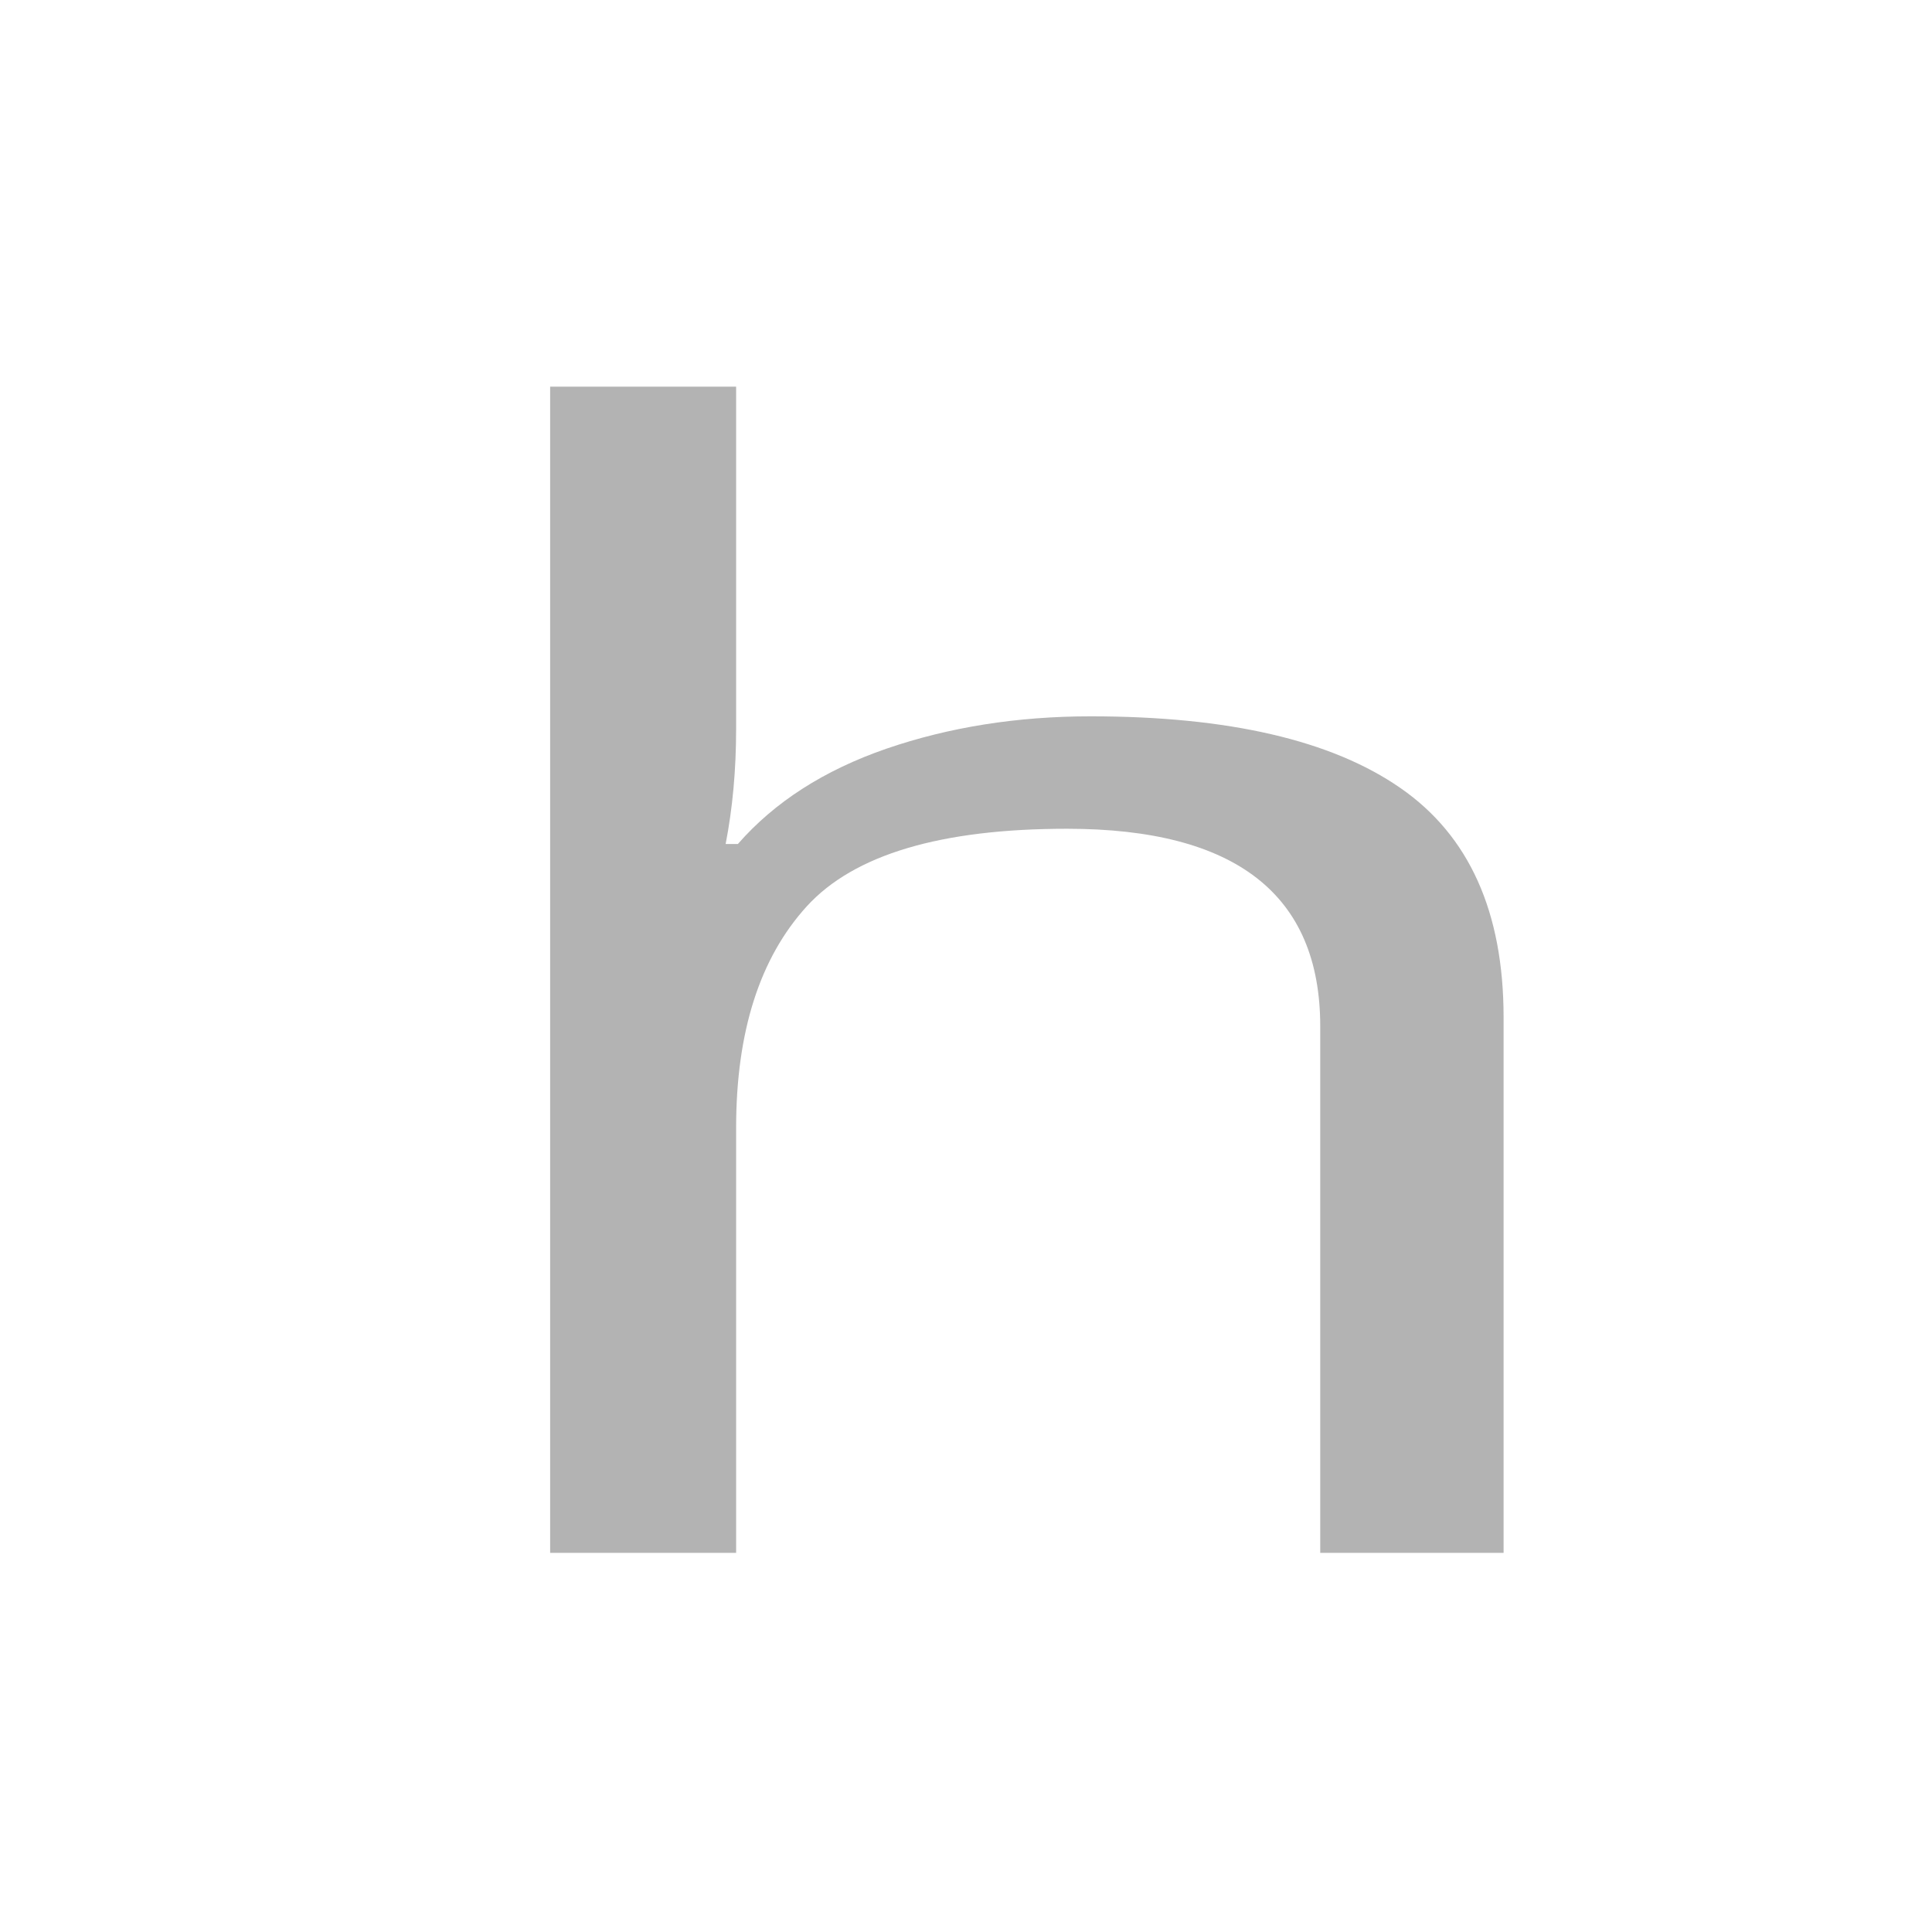
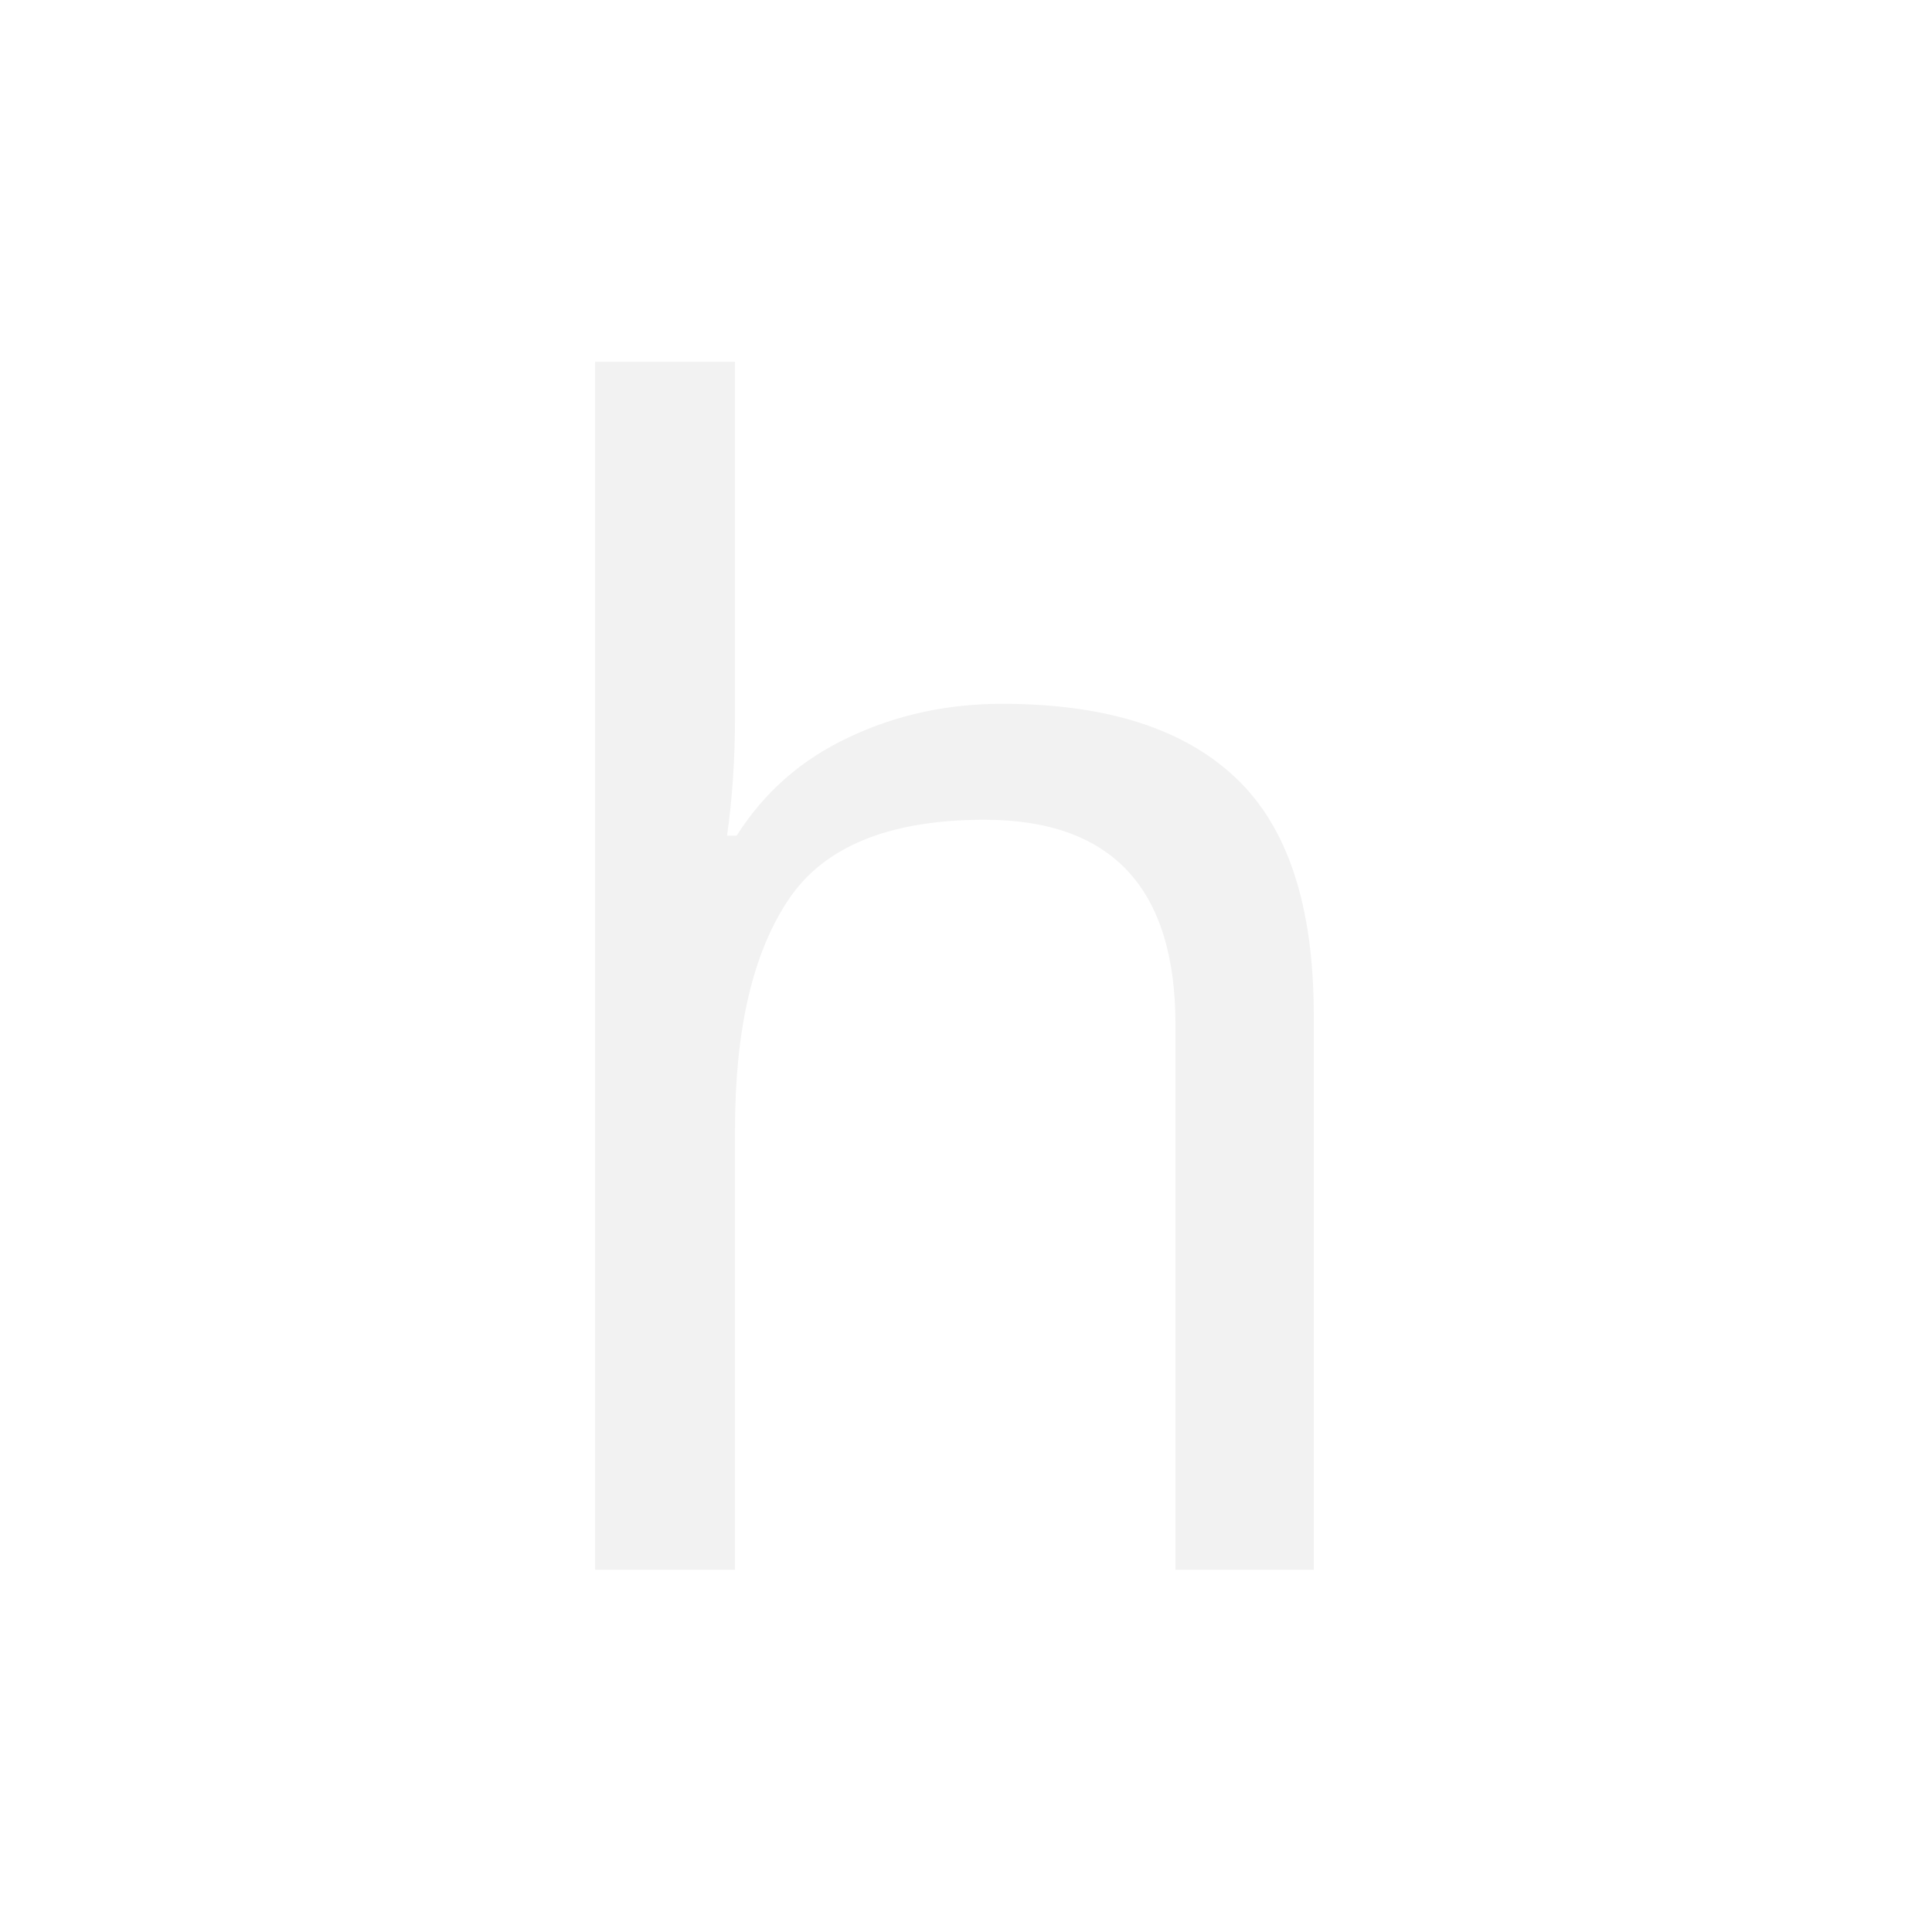
<svg xmlns="http://www.w3.org/2000/svg" width="16" height="16" viewBox="0 0 16 16" id="svg2" version="1.1">
  <defs id="defs4" />
  <g id="layer1" transform="translate(0,-1036.362)">
-     <text xml:space="preserve" style="font-style:normal;font-variant:normal;font-weight:normal;font-stretch:normal;line-height:0%;font-family:Arial;-inkscape-font-specification:'Arial, Normal';text-align:start;letter-spacing:0px;word-spacing:0px;writing-mode:lr-tb;text-anchor:start;fill:#000000;fill-opacity:1;stroke:none;stroke-width:1px;stroke-linecap:butt;stroke-linejoin:miter;stroke-opacity:1" x="8" y="1044.362" id="text4688">
-       <tspan id="tspan4690" x="8" y="1044.362" style="font-size:40px;line-height:1.25"> </tspan>
-     </text>
-     <g id="g8787" transform="matrix(0.3589657,0,0,0.4340158,2.162678,591.0925)">
-       <text transform="scale(1.289178,0.7756881)" id="text4692" y="1360.805" x="1.968" style="font-style:normal;font-variant:normal;font-weight:normal;font-stretch:normal;font-size:11.918px;line-height:0%;font-family:'Droid Sans Mono';-inkscape-font-specification:'Droid Sans Mono';text-align:start;letter-spacing:0px;word-spacing:0px;writing-mode:lr-tb;text-anchor:start;fill:#b3b3b3;fill-opacity:1;stroke:none;stroke-width:0.993px;stroke-linecap:butt;stroke-linejoin:miter;stroke-opacity:1;" xml:space="preserve">
-         <tspan style="font-style:normal;font-variant:normal;font-weight:normal;font-stretch:normal;font-size:37.744px;line-height:1.25;font-family:Tahoma;-inkscape-font-specification:Tahoma;fill:#b3b3b3;fill-opacity:1;stroke-width:0.993px;" y="1360.805" x="1.968" id="tspan4694">h</tspan>
+     <g id="g8787" transform="matrix(0.2564041,0,0,0.3100113,3.830484,720.5981)" style="fill:#f2f2f2;stroke-width:1.4">
+       <text xml:space="preserve" style="font-style:normal;font-weight:normal;font-size:46.684px;line-height:1.25;font-family:sans-serif;letter-spacing:0px;word-spacing:0px;fill:#f2f2f2;fill-opacity:1;stroke:none;stroke-width:3.547" x="-0.073" y="1166.093" id="text819" transform="scale(1.099579,0.9094393)">
+         <tspan id="tspan817" x="-0.073" y="1166.093" style="fill:#f2f2f2;stroke-width:3.547">h</tspan>
      </text>
    </g>
  </g>
</svg>
